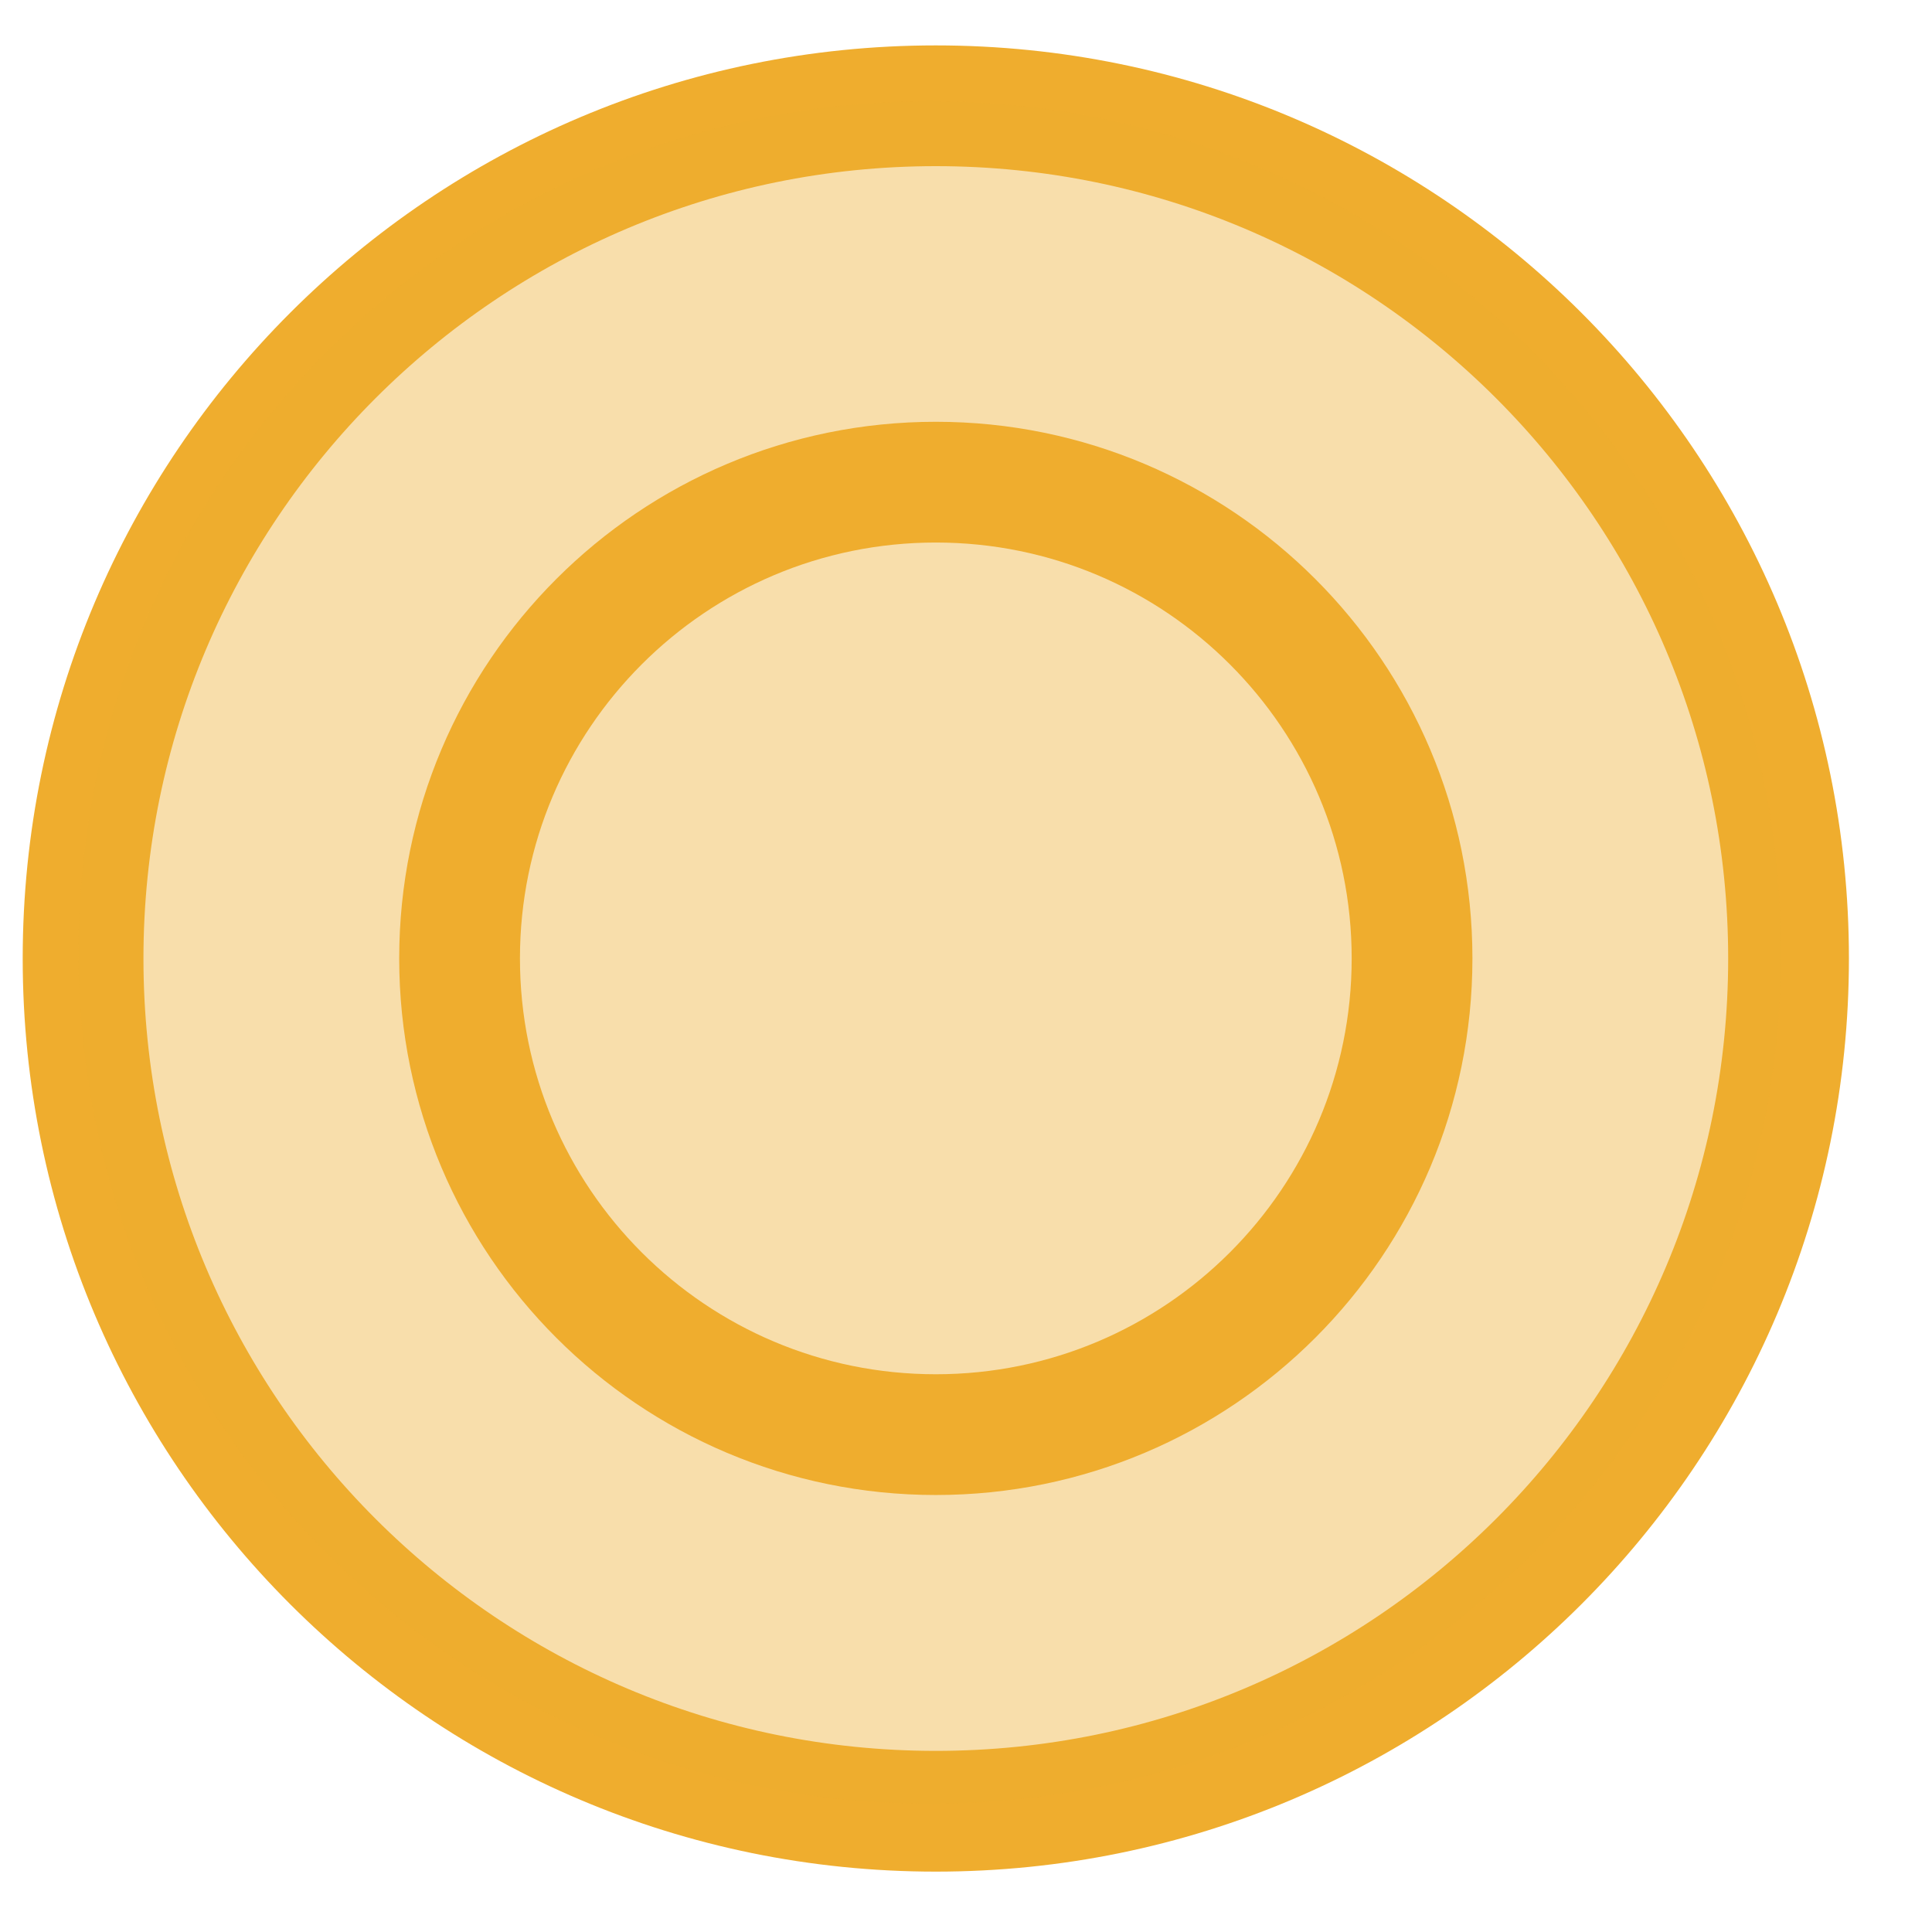
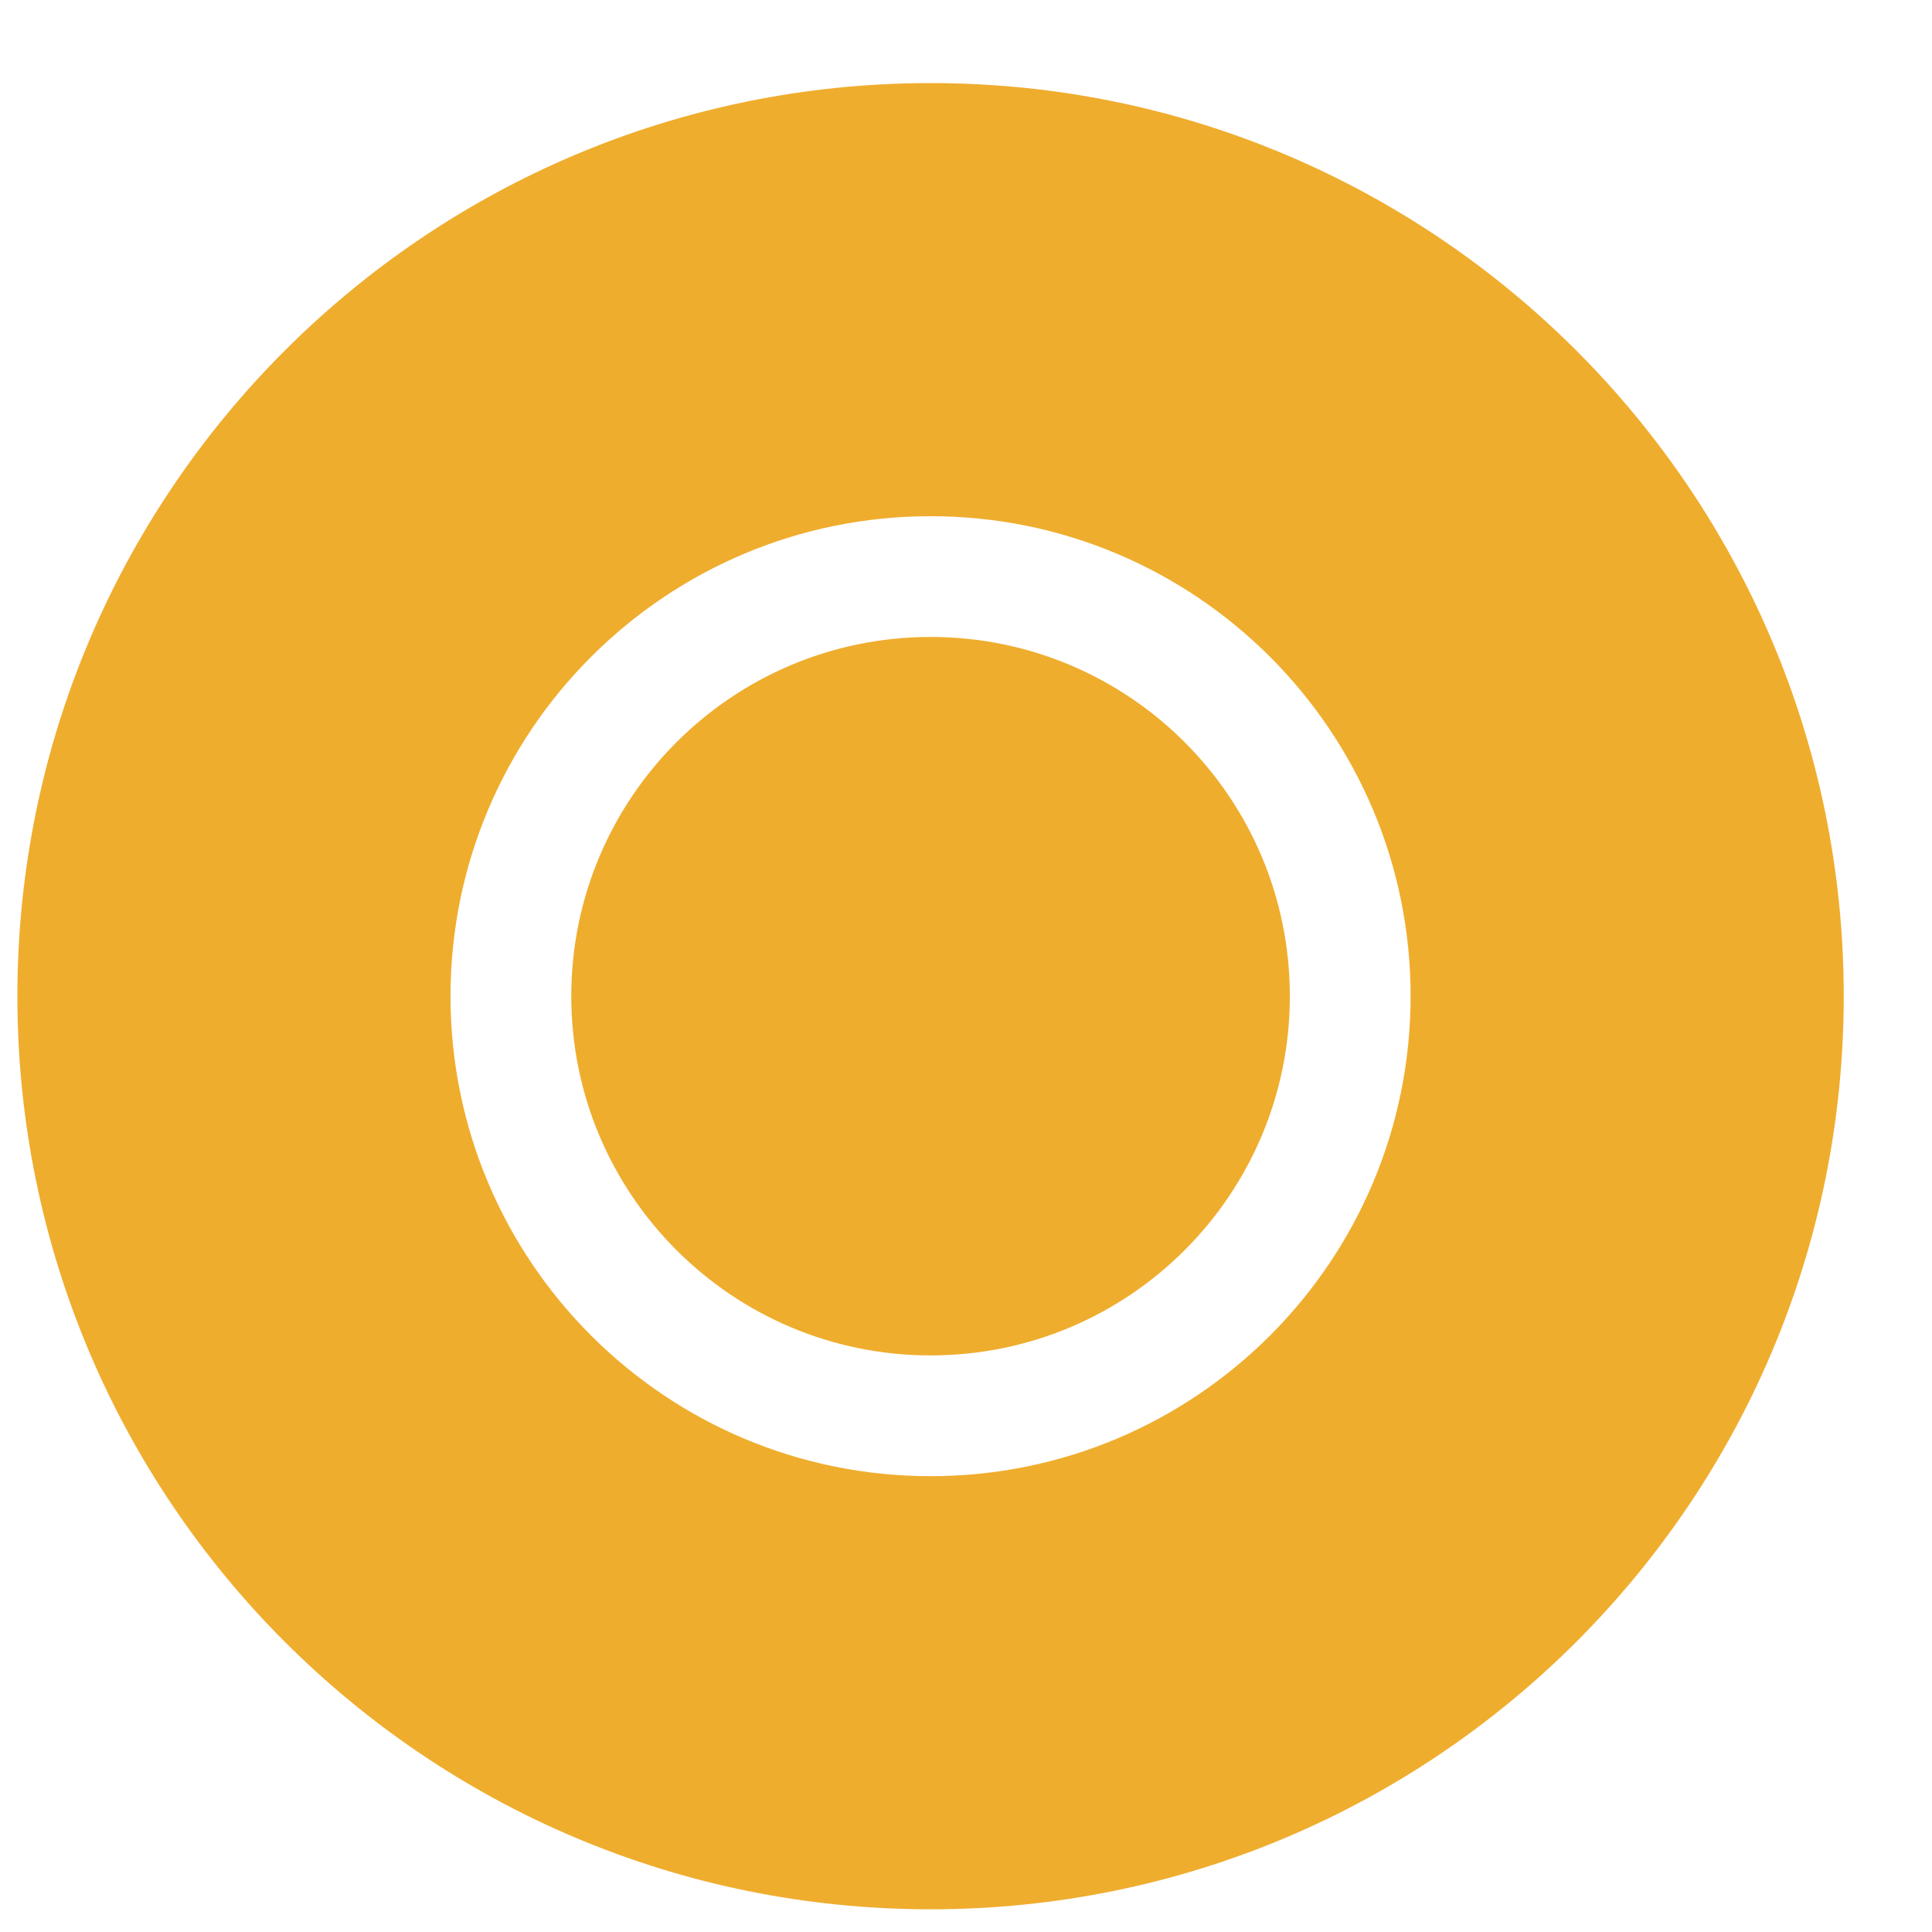
<svg xmlns="http://www.w3.org/2000/svg" width="16" height="16" viewBox="0 0 16 16" fill="none">
-   <circle cx="7.75" cy="7.938" r="7.062" stroke="#efad2e" />
-   <circle cx="7.7" cy="7.888" r="7.05" fill="#efad2e" fill-opacity="0.4" />
-   <circle cx="7.75" cy="7.937" r="3.944" stroke="#efad2e" />
+   <path fill-rule="evenodd" clip-rule="evenodd" d="M7.707 15.812C11.883 15.812 15.269 12.427 15.269 8.25C15.269 4.073 11.883 0.688 7.707 0.688C3.53 0.688 0.144 4.073 0.144 8.25C0.144 12.427 3.53 15.812 7.707 15.812ZM4.731 8.25C4.731 6.607 6.064 5.275 7.707 5.275C9.35 5.275 10.682 6.607 10.682 8.25C10.682 9.893 9.35 11.225 7.707 11.225C6.064 11.225 4.731 9.893 4.731 8.25ZM7.707 4.275C5.511 4.275 3.731 6.055 3.731 8.25C3.731 10.445 5.511 12.225 7.707 12.225C9.902 12.225 11.682 10.445 11.682 8.25C11.682 6.055 9.902 4.275 7.707 4.275Z" fill="#efad2e" />
</svg>
